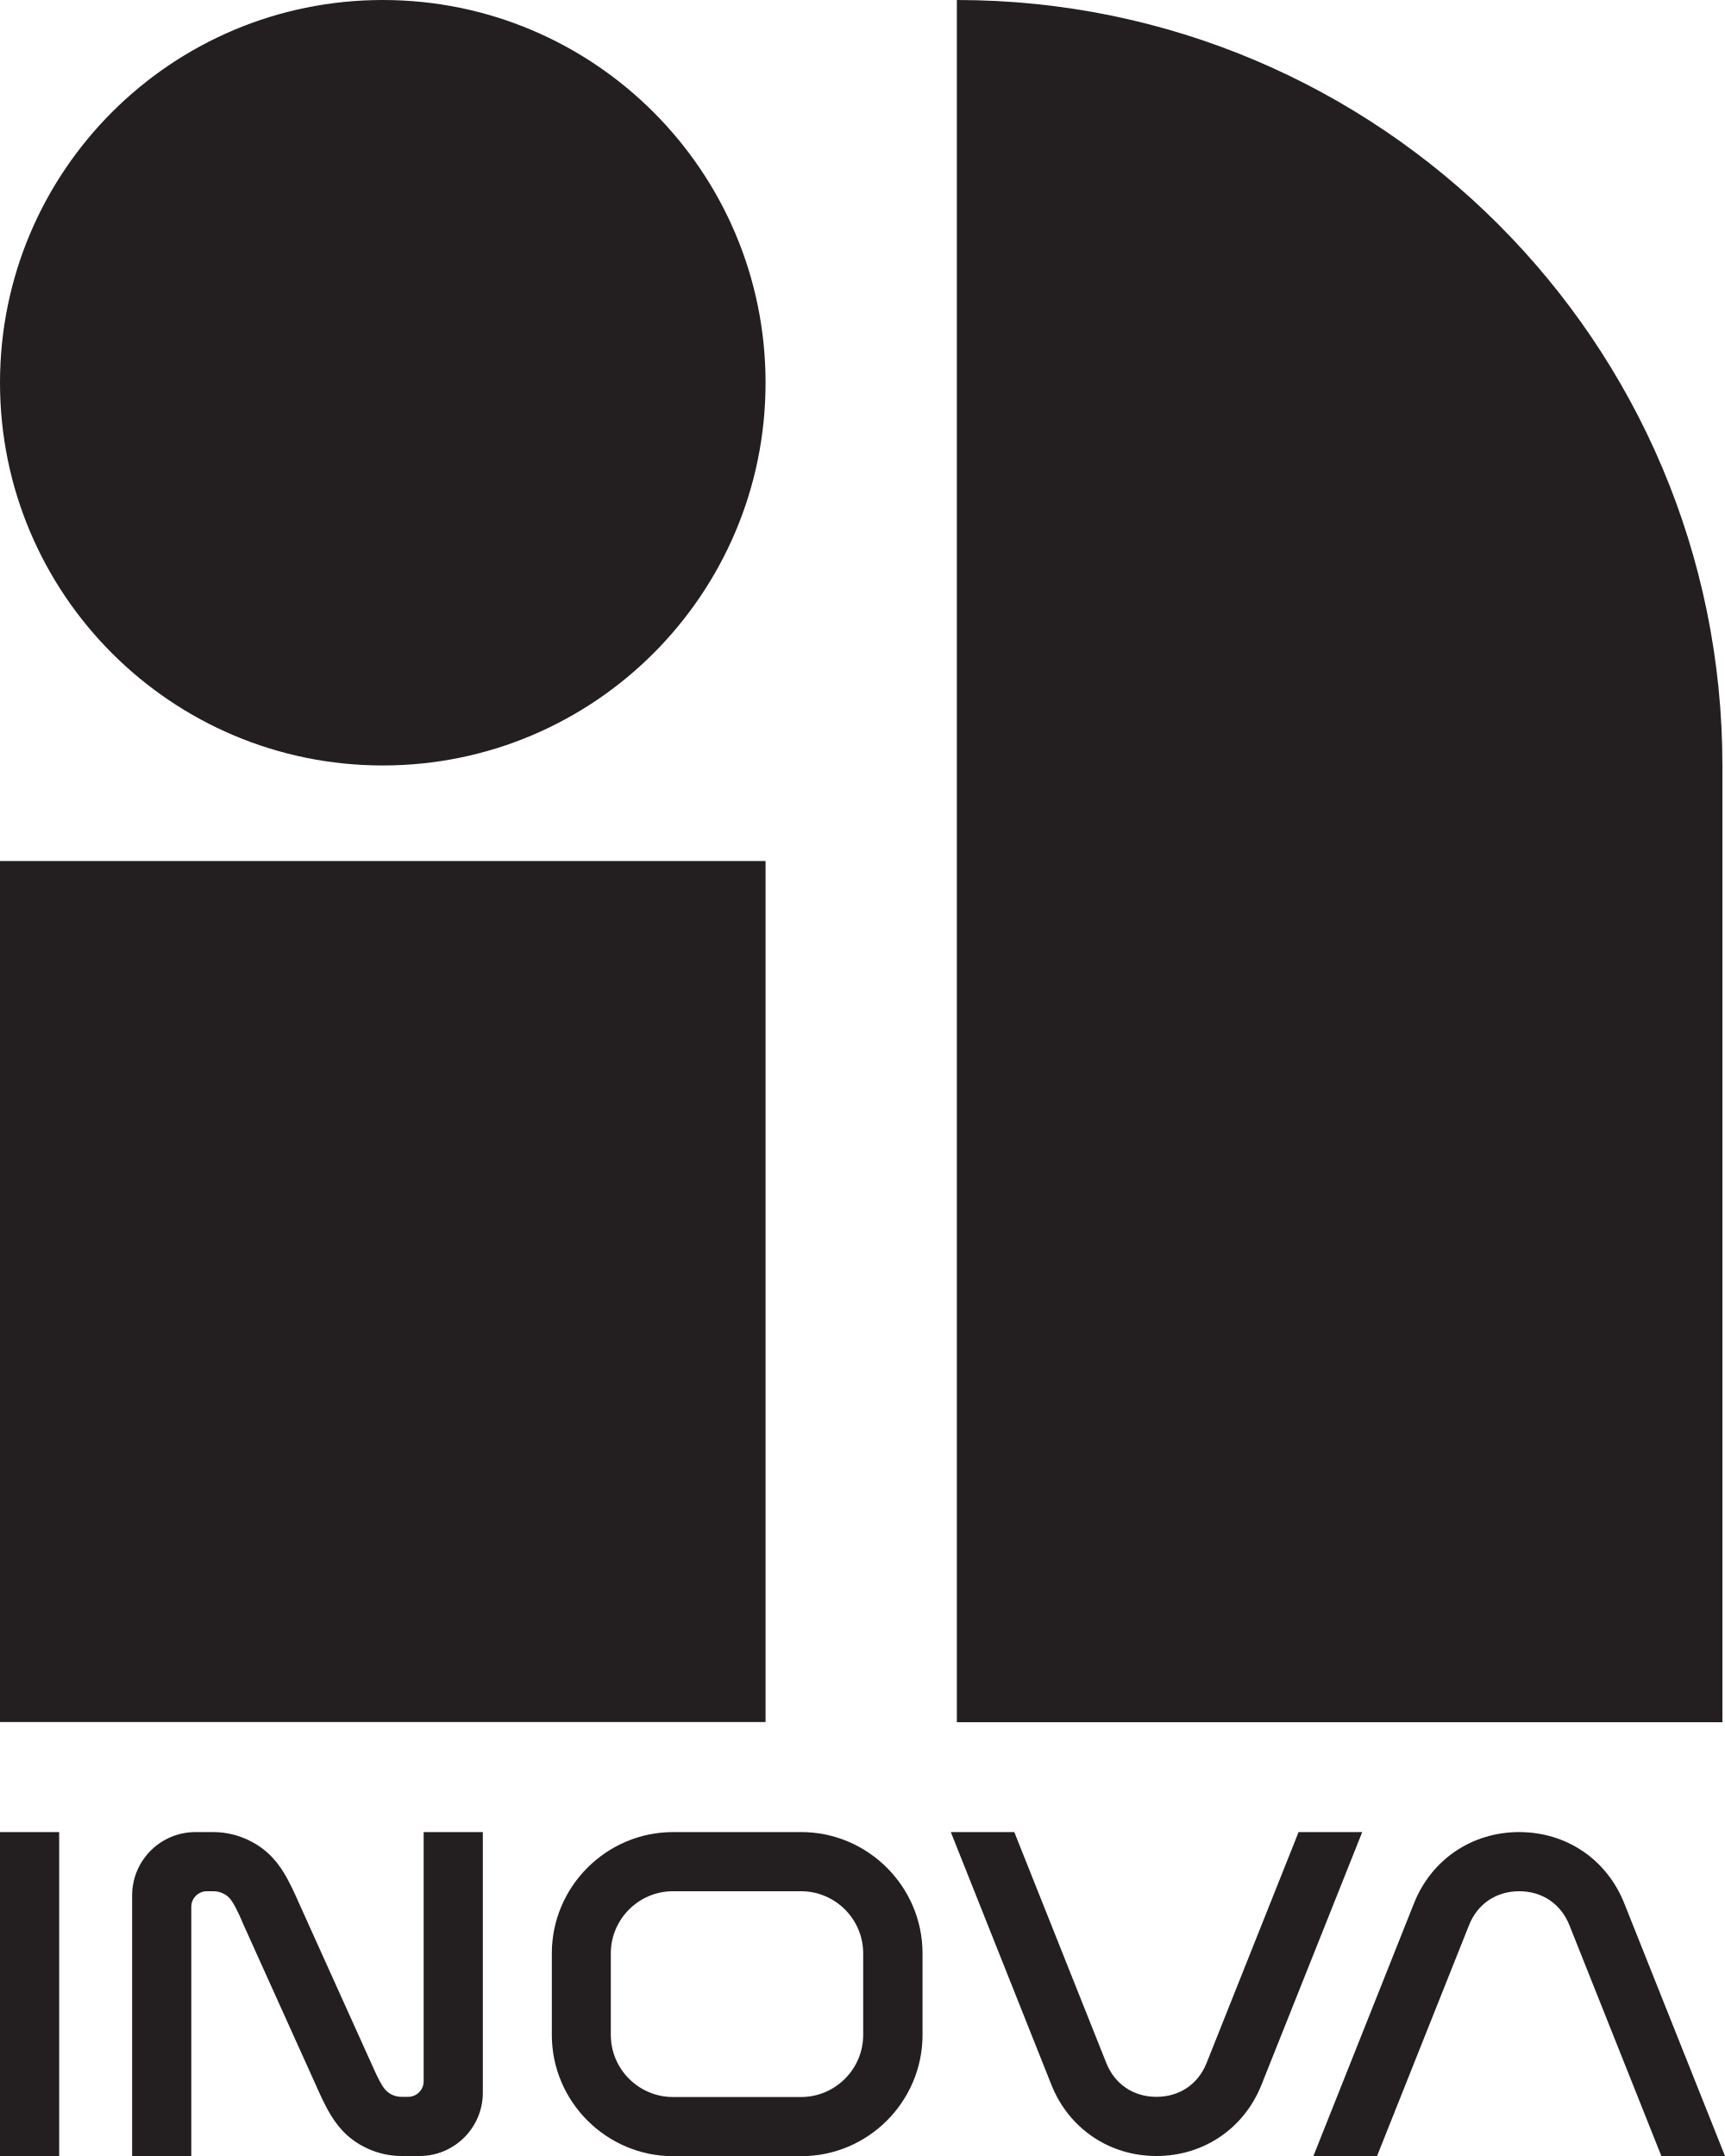
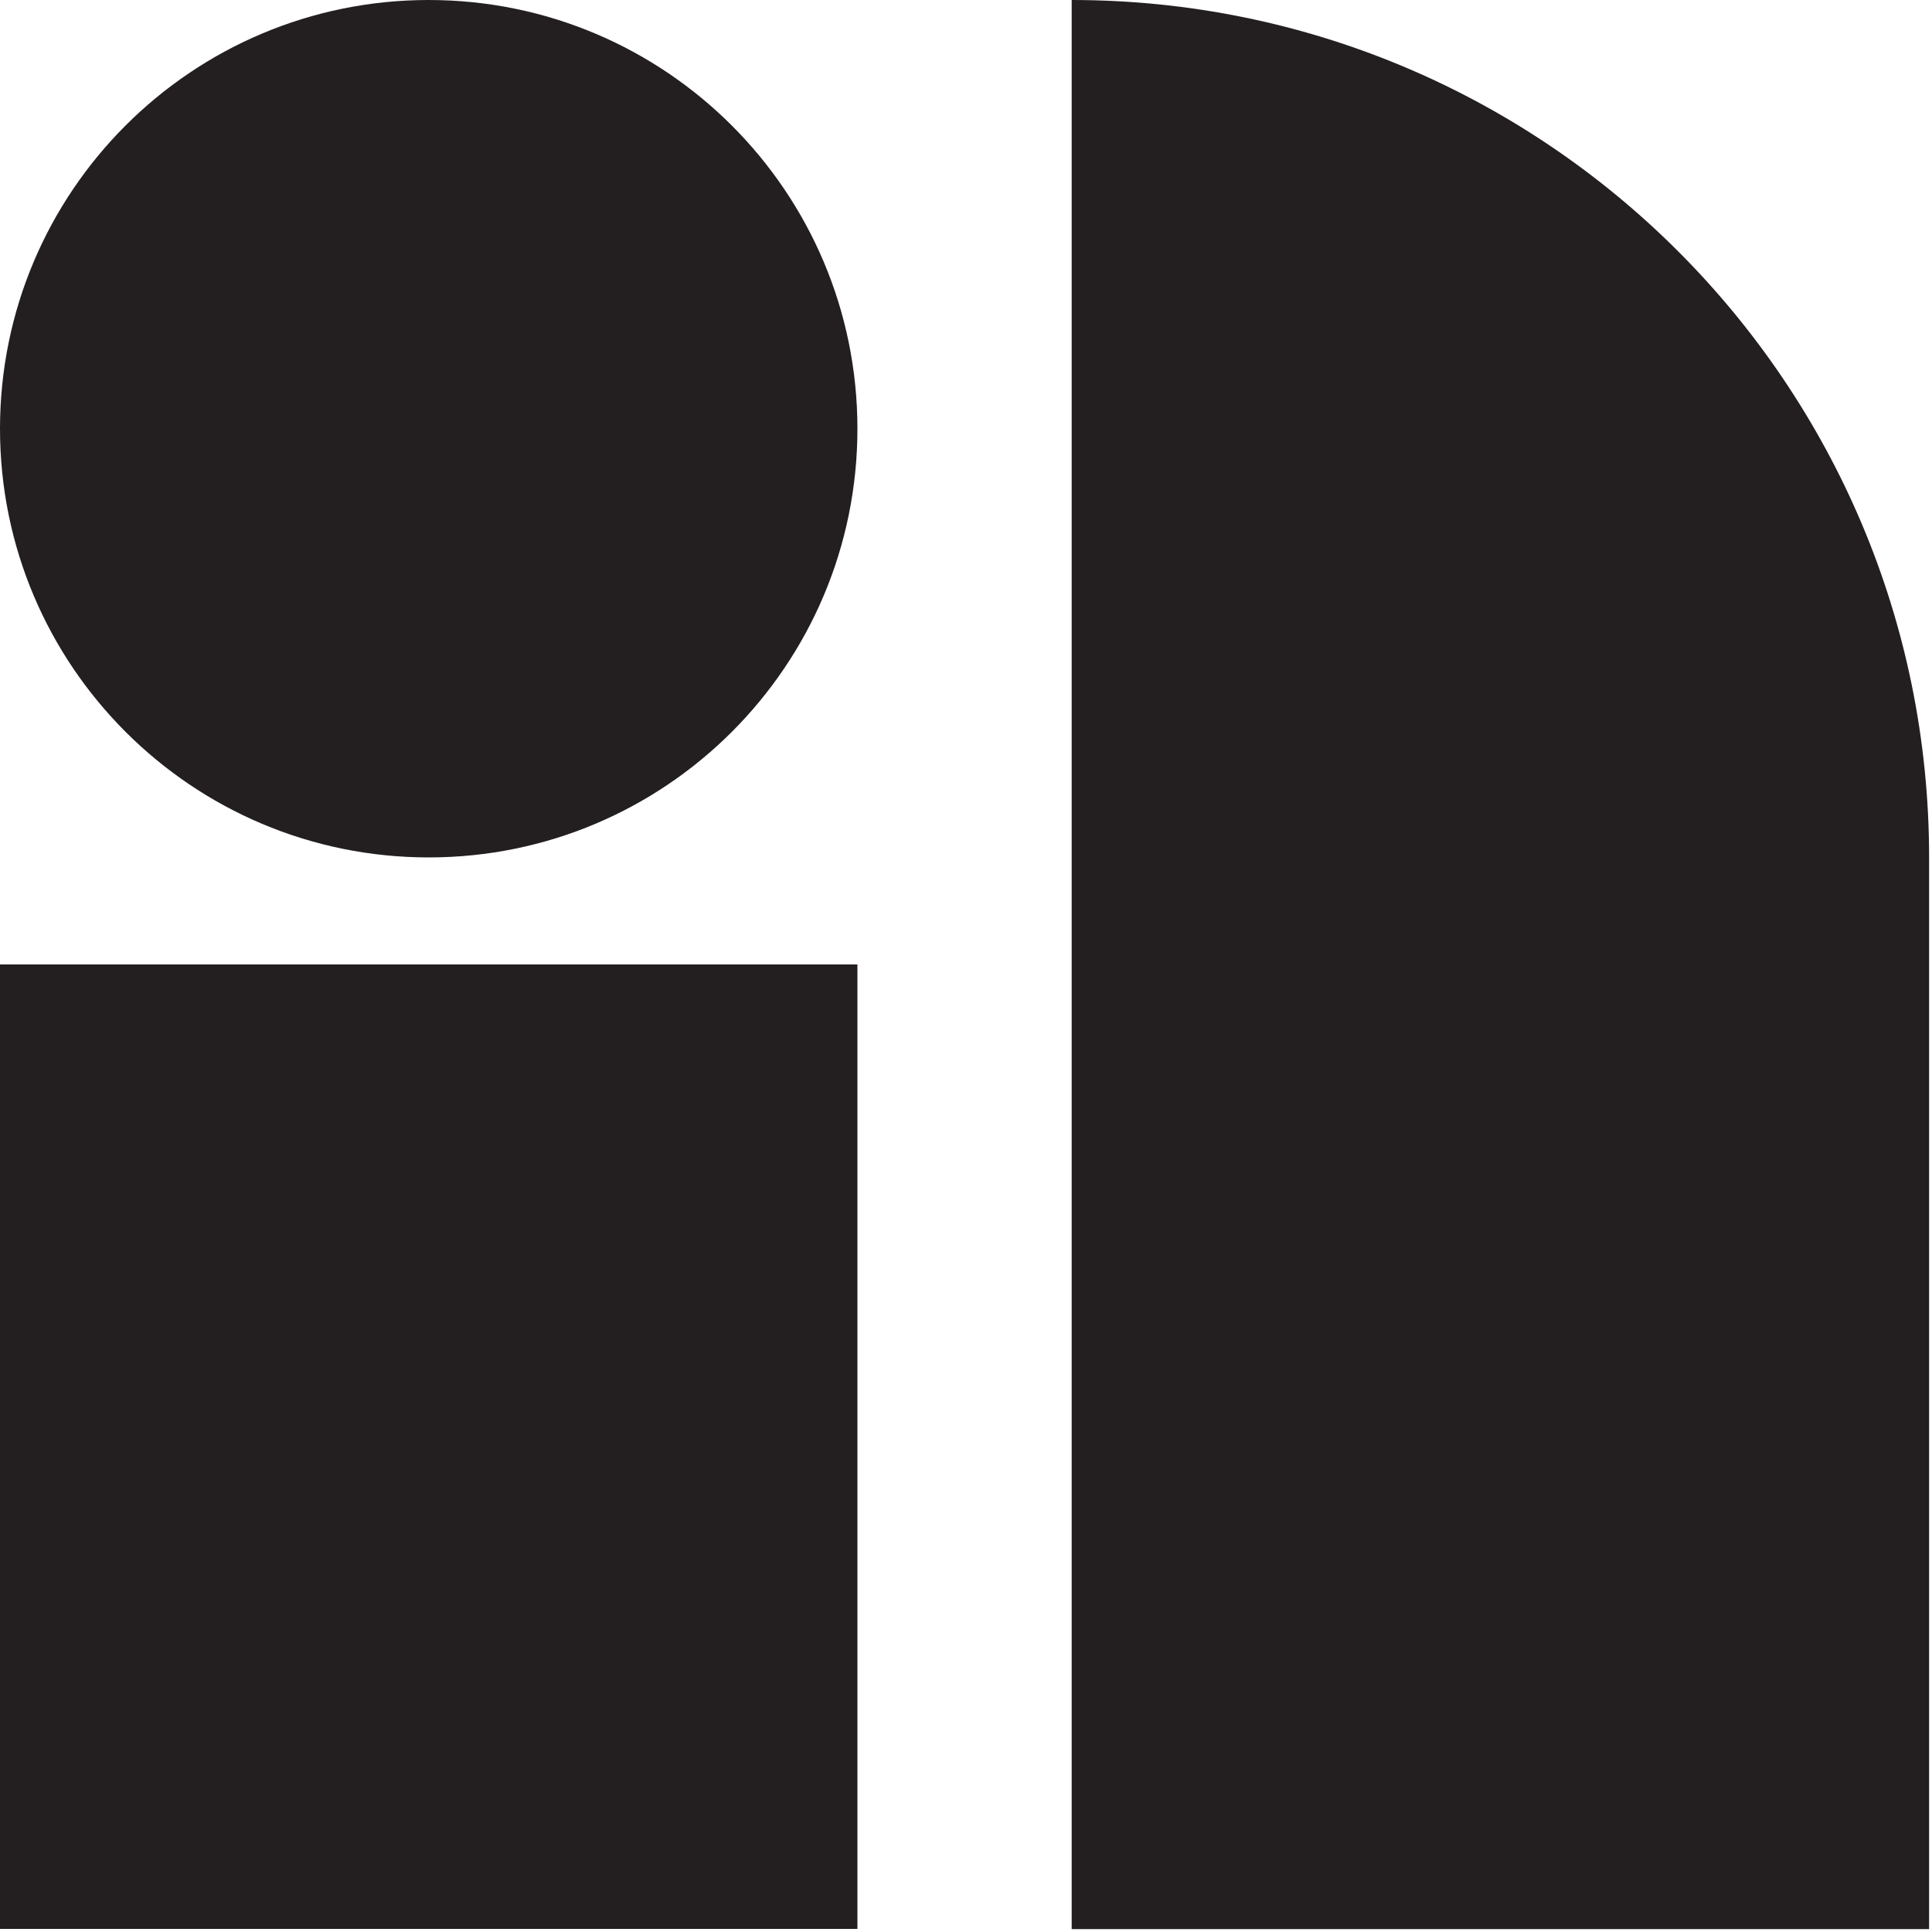
- <svg xmlns="http://www.w3.org/2000/svg" id="Layer_1" data-name="Layer 1" viewBox="0 0 100 125">
+ <svg xmlns="http://www.w3.org/2000/svg" id="Layer_1" data-name="Layer 1" viewBox="0 0 100 100">
  <defs>
    <style>
      .cls-1 {
        fill: #231f20;
      }
    </style>
  </defs>
  <g>
-     <path class="cls-1" d="M3.43,106.22v18.78H0v-18.78h3.43Z" />
-     <path class="cls-1" d="M11.32,106.22h1.05c.78,0,1.55.2,2.24.57.95.51,1.55,1.22,2.06,2.16.09.18.18.35.27.53.07.15.14.3.21.45.05.12.11.24.16.36l4.16,9.22c.06.12.11.25.17.37.06.13.11.25.17.38.06.13.12.25.19.38.18.33.33.59.67.78.19.1.4.15.61.15h.38c.49,0,.9-.4.9-.9v-14.45h3.43v15.11c0,2.02-1.64,3.67-3.67,3.67h-1.05c-.78,0-1.55-.2-2.24-.57-.95-.51-1.55-1.22-2.06-2.16-.09-.18-.18-.35-.27-.53-.07-.15-.14-.3-.21-.45-.05-.12-.11-.24-.16-.36l-4.16-9.22c-.06-.12-.11-.25-.16-.37-.06-.13-.11-.25-.17-.38-.06-.13-.12-.25-.19-.38-.18-.33-.33-.6-.67-.78-.19-.1-.4-.15-.61-.15h-.38c-.49,0-.9.4-.9.9v14.45h-3.43v-15.11c0-2.02,1.64-3.67,3.67-3.67Z" />
-     <path class="cls-1" d="M39.02,106.22h7.43c3.86,0,7.03,3.16,7.03,7.03v4.73c0,3.87-3.16,7.03-7.03,7.03h-7.43c-3.86,0-7.03-3.16-7.03-7.03v-4.73c0-3.86,3.16-7.03,7.03-7.03ZM50.04,113.25c0-1.98-1.62-3.6-3.6-3.6h-7.43c-1.98,0-3.6,1.62-3.6,3.6v4.73c0,1.98,1.62,3.6,3.6,3.6h7.43c1.98,0,3.6-1.62,3.6-3.6v-4.73Z" />
-     <path class="cls-1" d="M58.8,106.22l5.33,13.38c.49,1.24,1.58,1.97,2.91,1.97s2.42-.73,2.91-1.97l5.33-13.38h3.69l-5.84,14.65c-1.01,2.54-3.36,4.13-6.09,4.13s-5.08-1.59-6.09-4.13l-5.83-14.65h3.69Z" />
-     <path class="cls-1" d="M96.31,125l-5.33-13.38c-.49-1.24-1.58-1.97-2.91-1.97s-2.42.73-2.91,1.97l-5.33,13.38h-3.69l5.83-14.65c1.01-2.54,3.36-4.13,6.1-4.13s5.08,1.59,6.09,4.13l5.84,14.65h-3.69Z" />
-   </g>
-   <g>
    <path class="cls-1" d="M22.19,0c12.25,0,22.19,9.93,22.19,22.19h0c0,12.25-9.93,22.19-22.19,22.19h0c-12.25,0-22.19-9.93-22.19-22.19H0C0,9.93,9.93,0,22.19,0" />
    <rect class="cls-1" x="0" y="49.92" width="44.38" height="49.92" />
    <path class="cls-1" d="M55.47,0c24.51,0,44.38,19.87,44.38,44.38v55.47s-44.38,0-44.38,0V0" />
  </g>
</svg>
